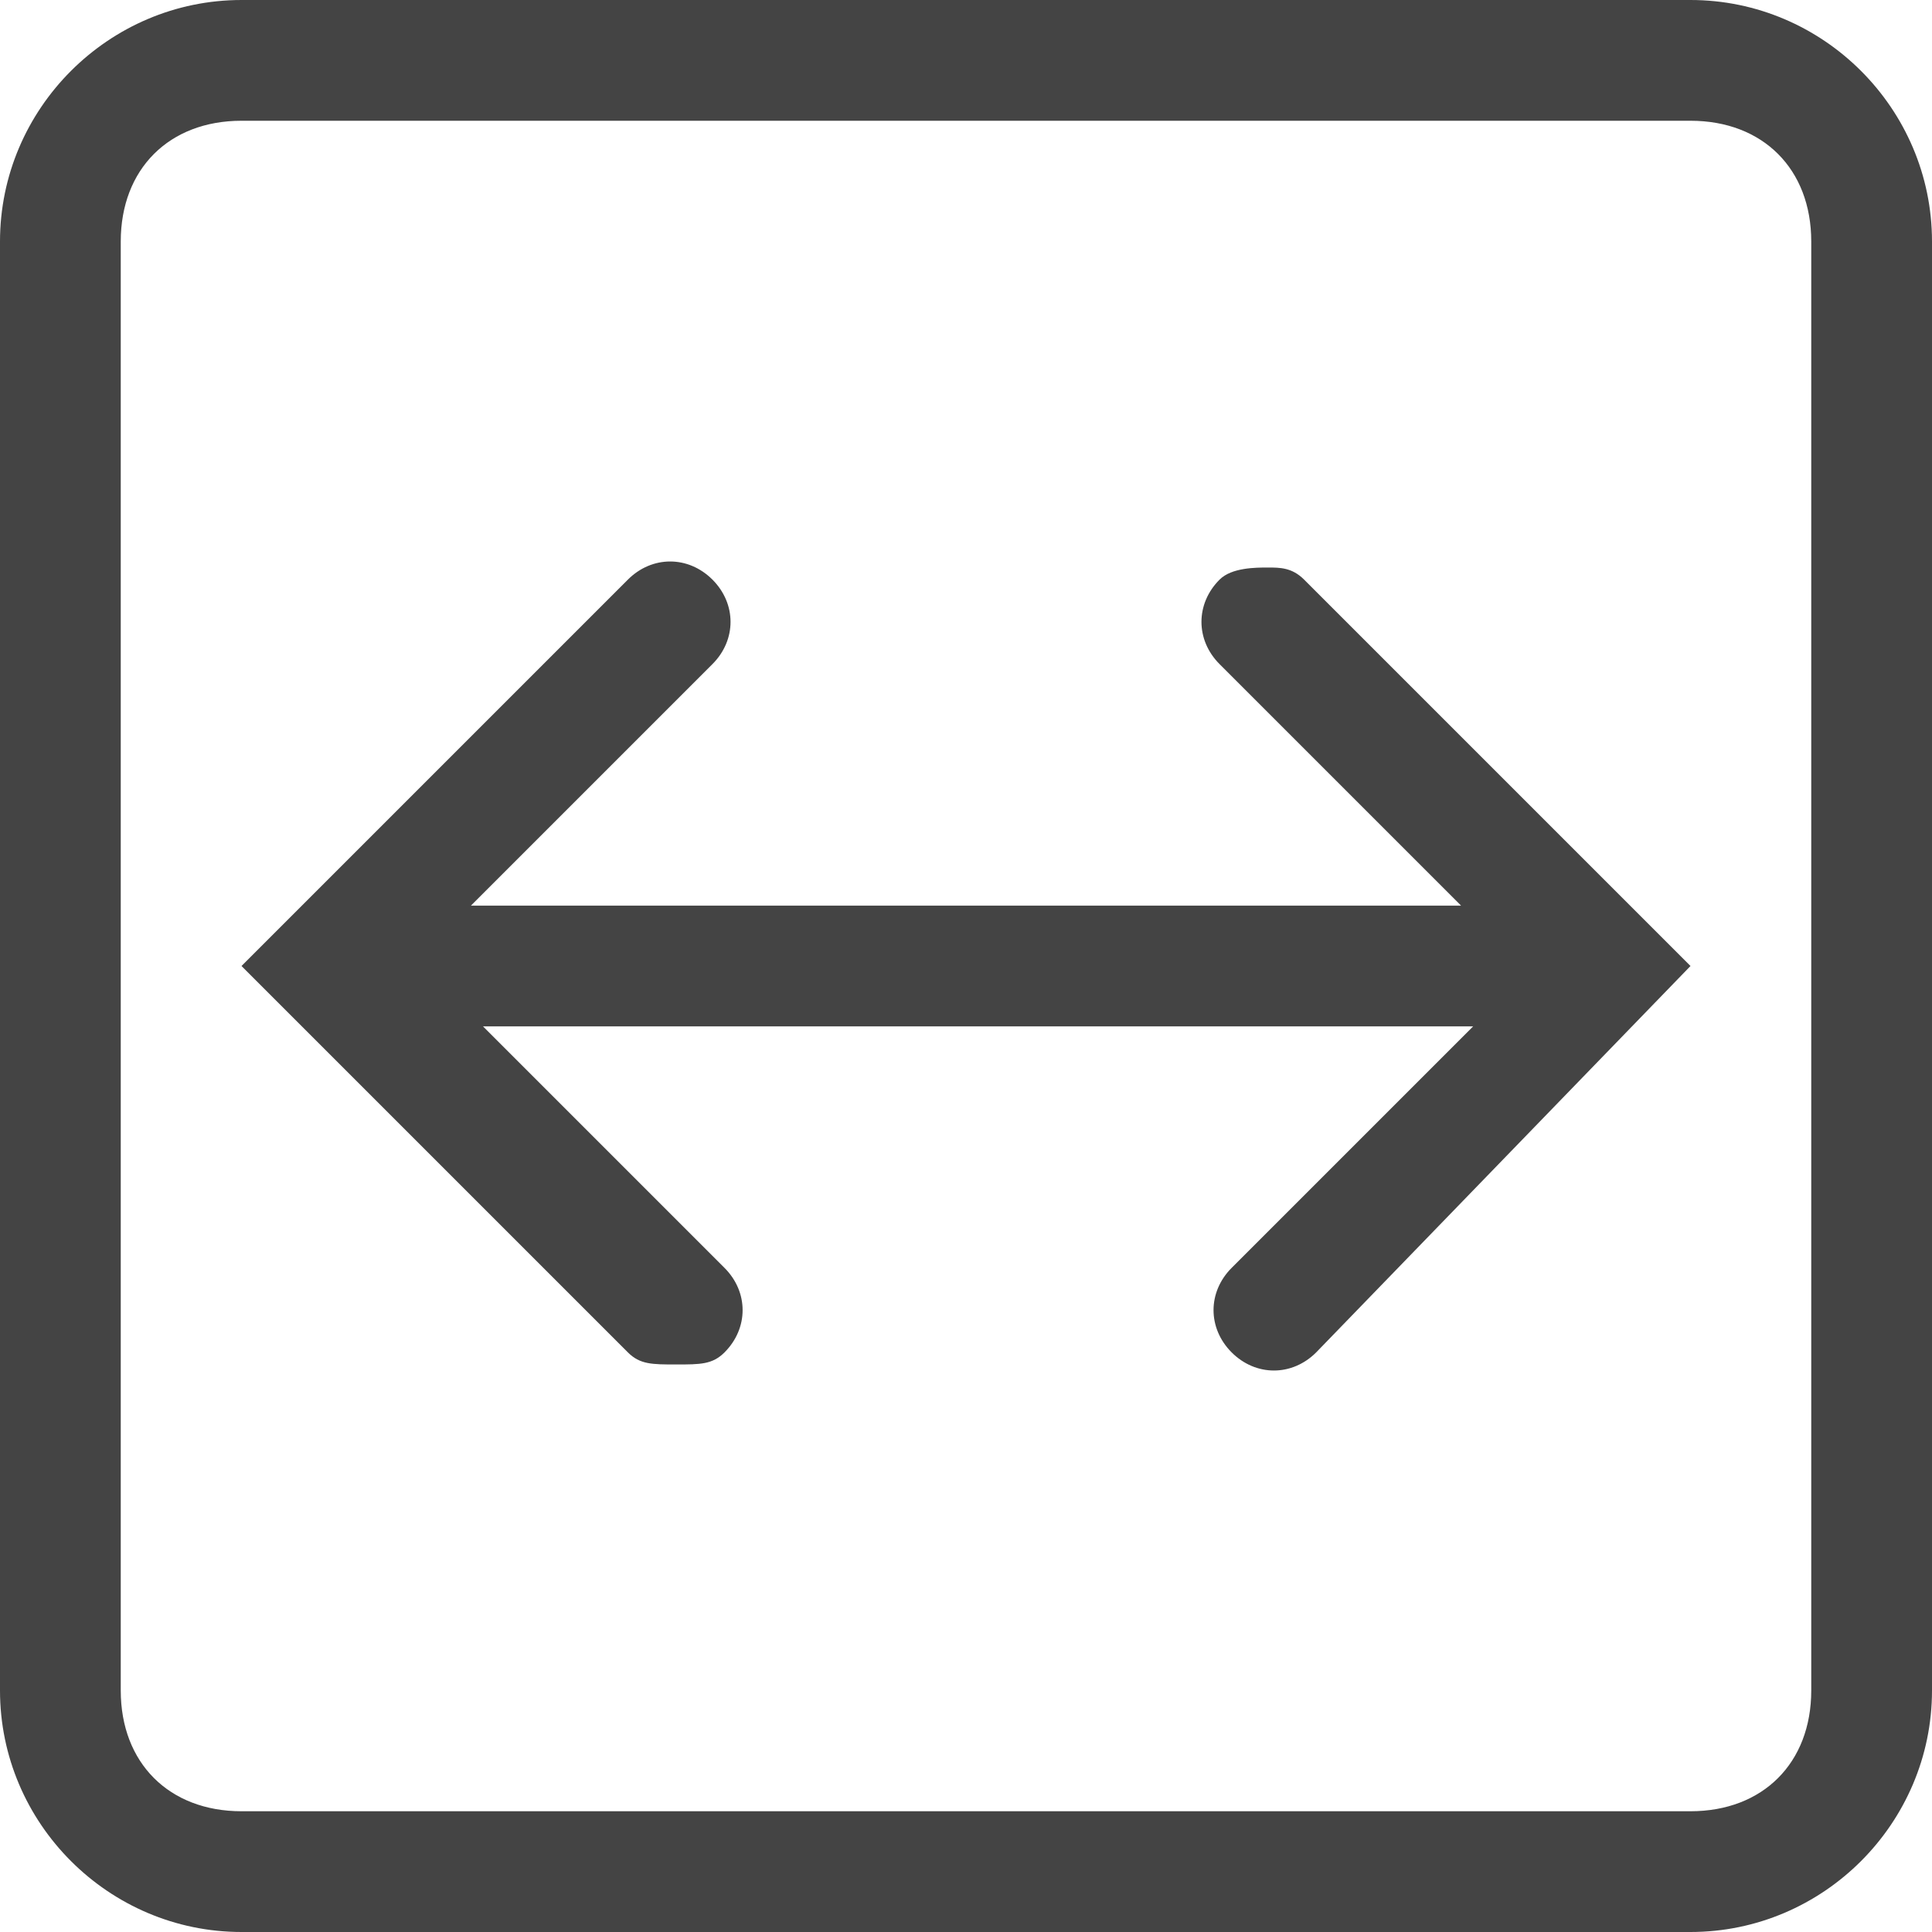
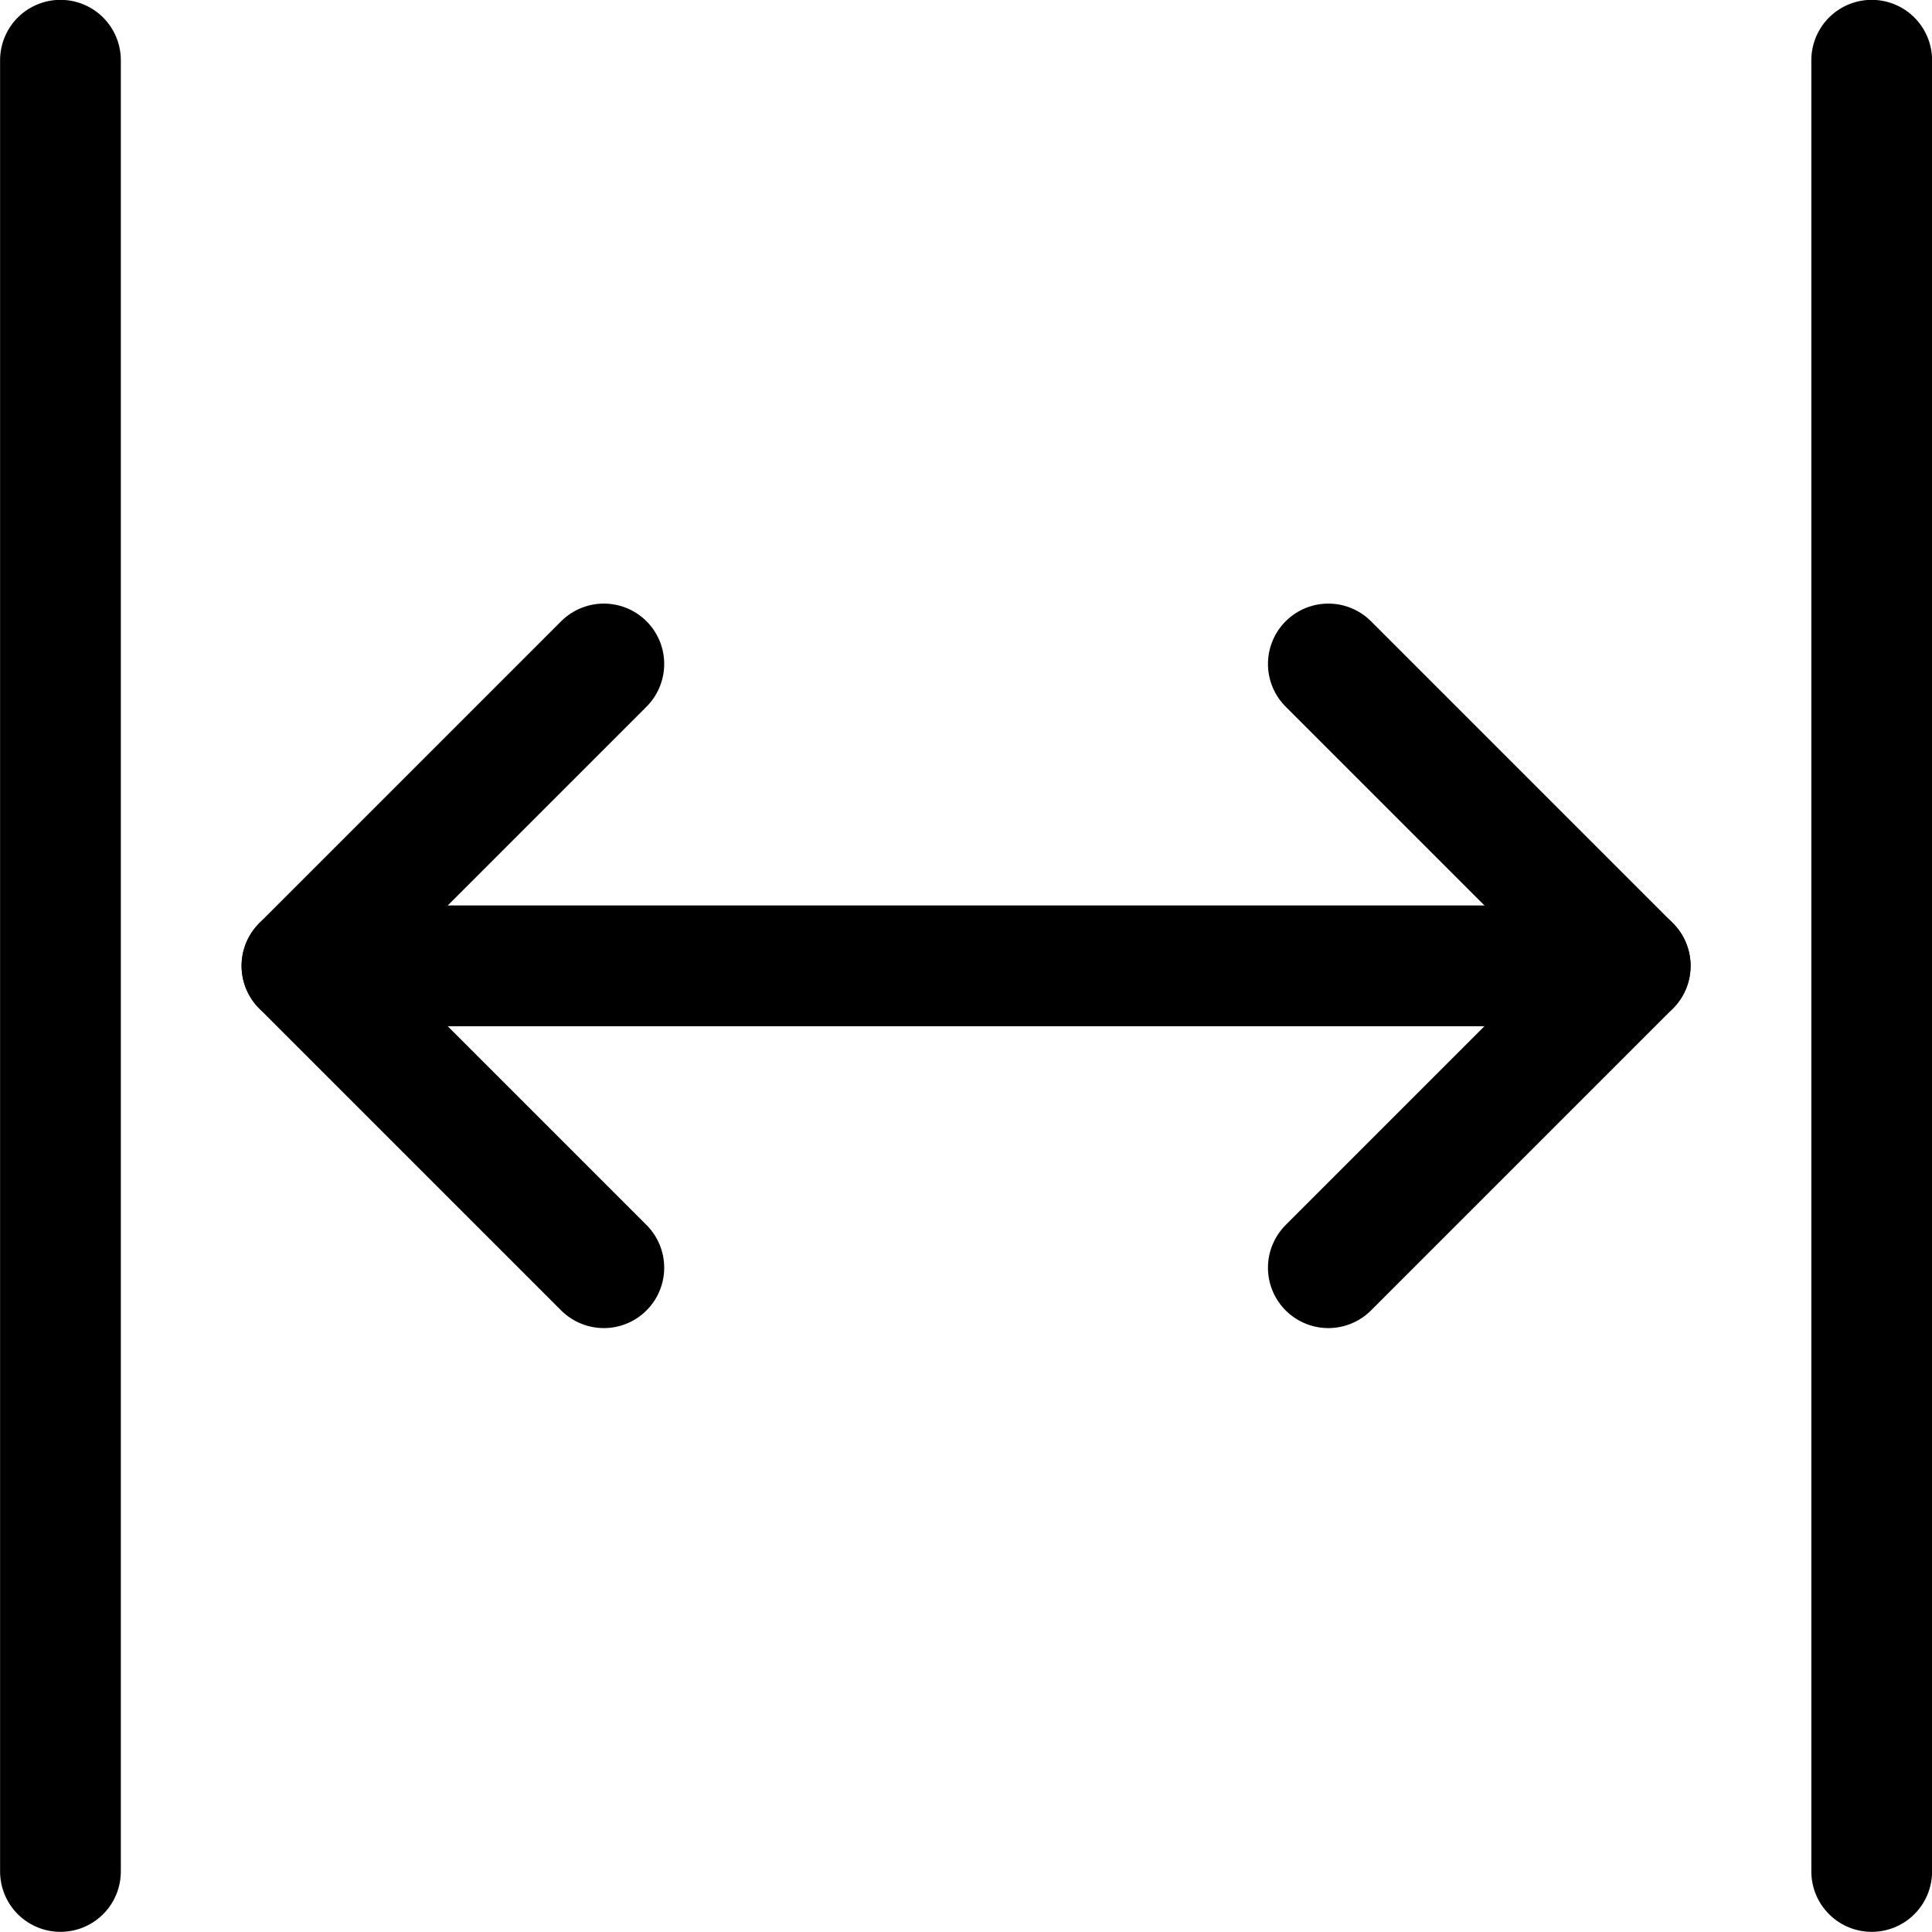
- <svg xmlns="http://www.w3.org/2000/svg" viewBox="0 0 32 32">
-   <path fill="#444" d="M28 0H4C1.8 0 0 1.8 0 4v24c0 2.2 1.8 4 4 4h24c2.2 0 4-1.8 4-4V4c0-2.2-1.8-4-4-4zm2 28c0 1.2-.8 2-2 2H4c-1.2 0-2-.8-2-2V4c0-1.2.8-2 2-2h24c1.2 0 2 .8 2 2v24z" />
-   <path fill="#444" d="M21 9.4c-.2 0-.6 0-.8.2-.4.4-.4 1 0 1.4l4 4H7.8l4-4c.4-.4.4-1 0-1.4s-1-.4-1.4 0L4 16l6.4 6.4c.2.2.4.2.8.2s.6 0 .8-.2c.4-.4.4-1 0-1.4l-4-4h16.4l-4 4c-.4.4-.4 1 0 1.4s1 .4 1.4 0L28 16l-6.4-6.4c-.2-.2-.4-.2-.6-.2z" />
+ <svg xmlns="http://www.w3.org/2000/svg" viewBox="0 0 24 24">
+   <defs>
+     <style>.a{fill:none;stroke:currentColor;stroke-linecap:round;stroke-linejoin:round;stroke-width:1.5px;}</style>
+   </defs>
+   <line class="a" x1="3.751" y1="11.998" x2="20.251" y2="11.998" />
+   <polyline class="a" points="7.501 8.248 3.751 11.998 7.501 15.748" />
+   <polyline class="a" points="16.501 8.248 20.251 11.998 16.501 15.748" />
+   <line class="a" x1="0.751" y1="0.748" x2="0.751" y2="23.248" />
+   <line class="a" x1="23.251" y1="0.748" x2="23.251" y2="23.248" />
</svg>
